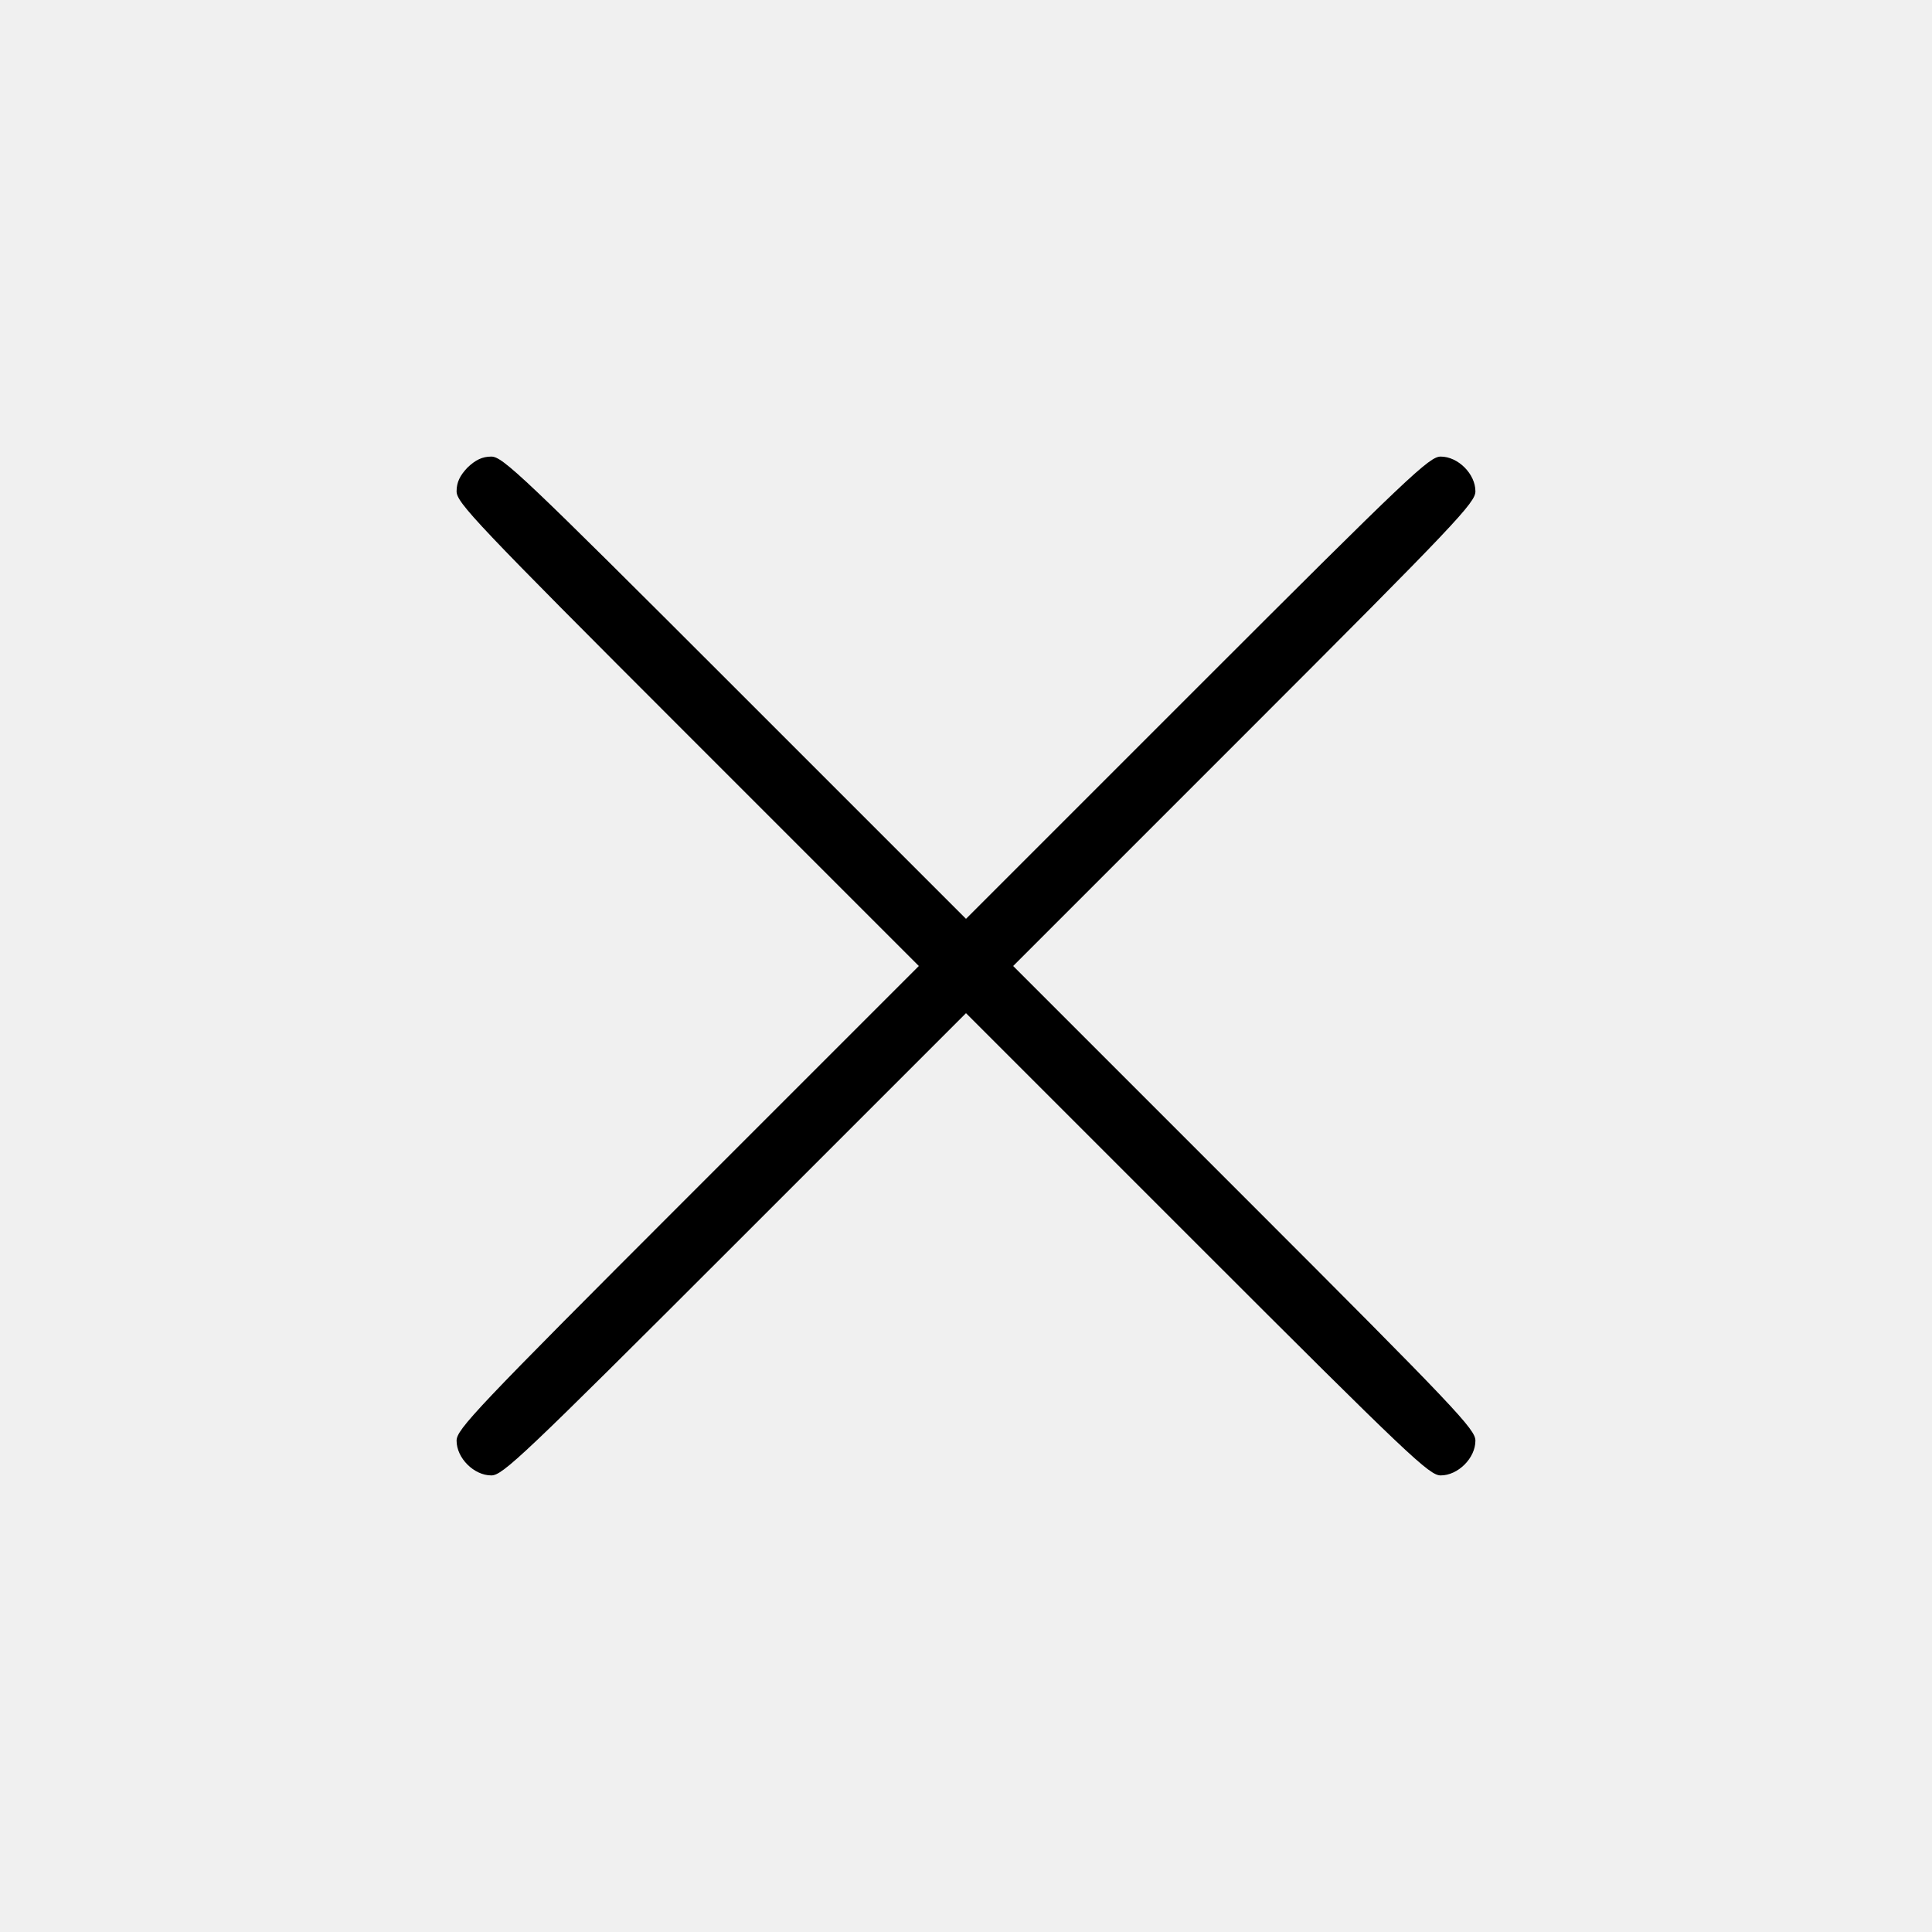
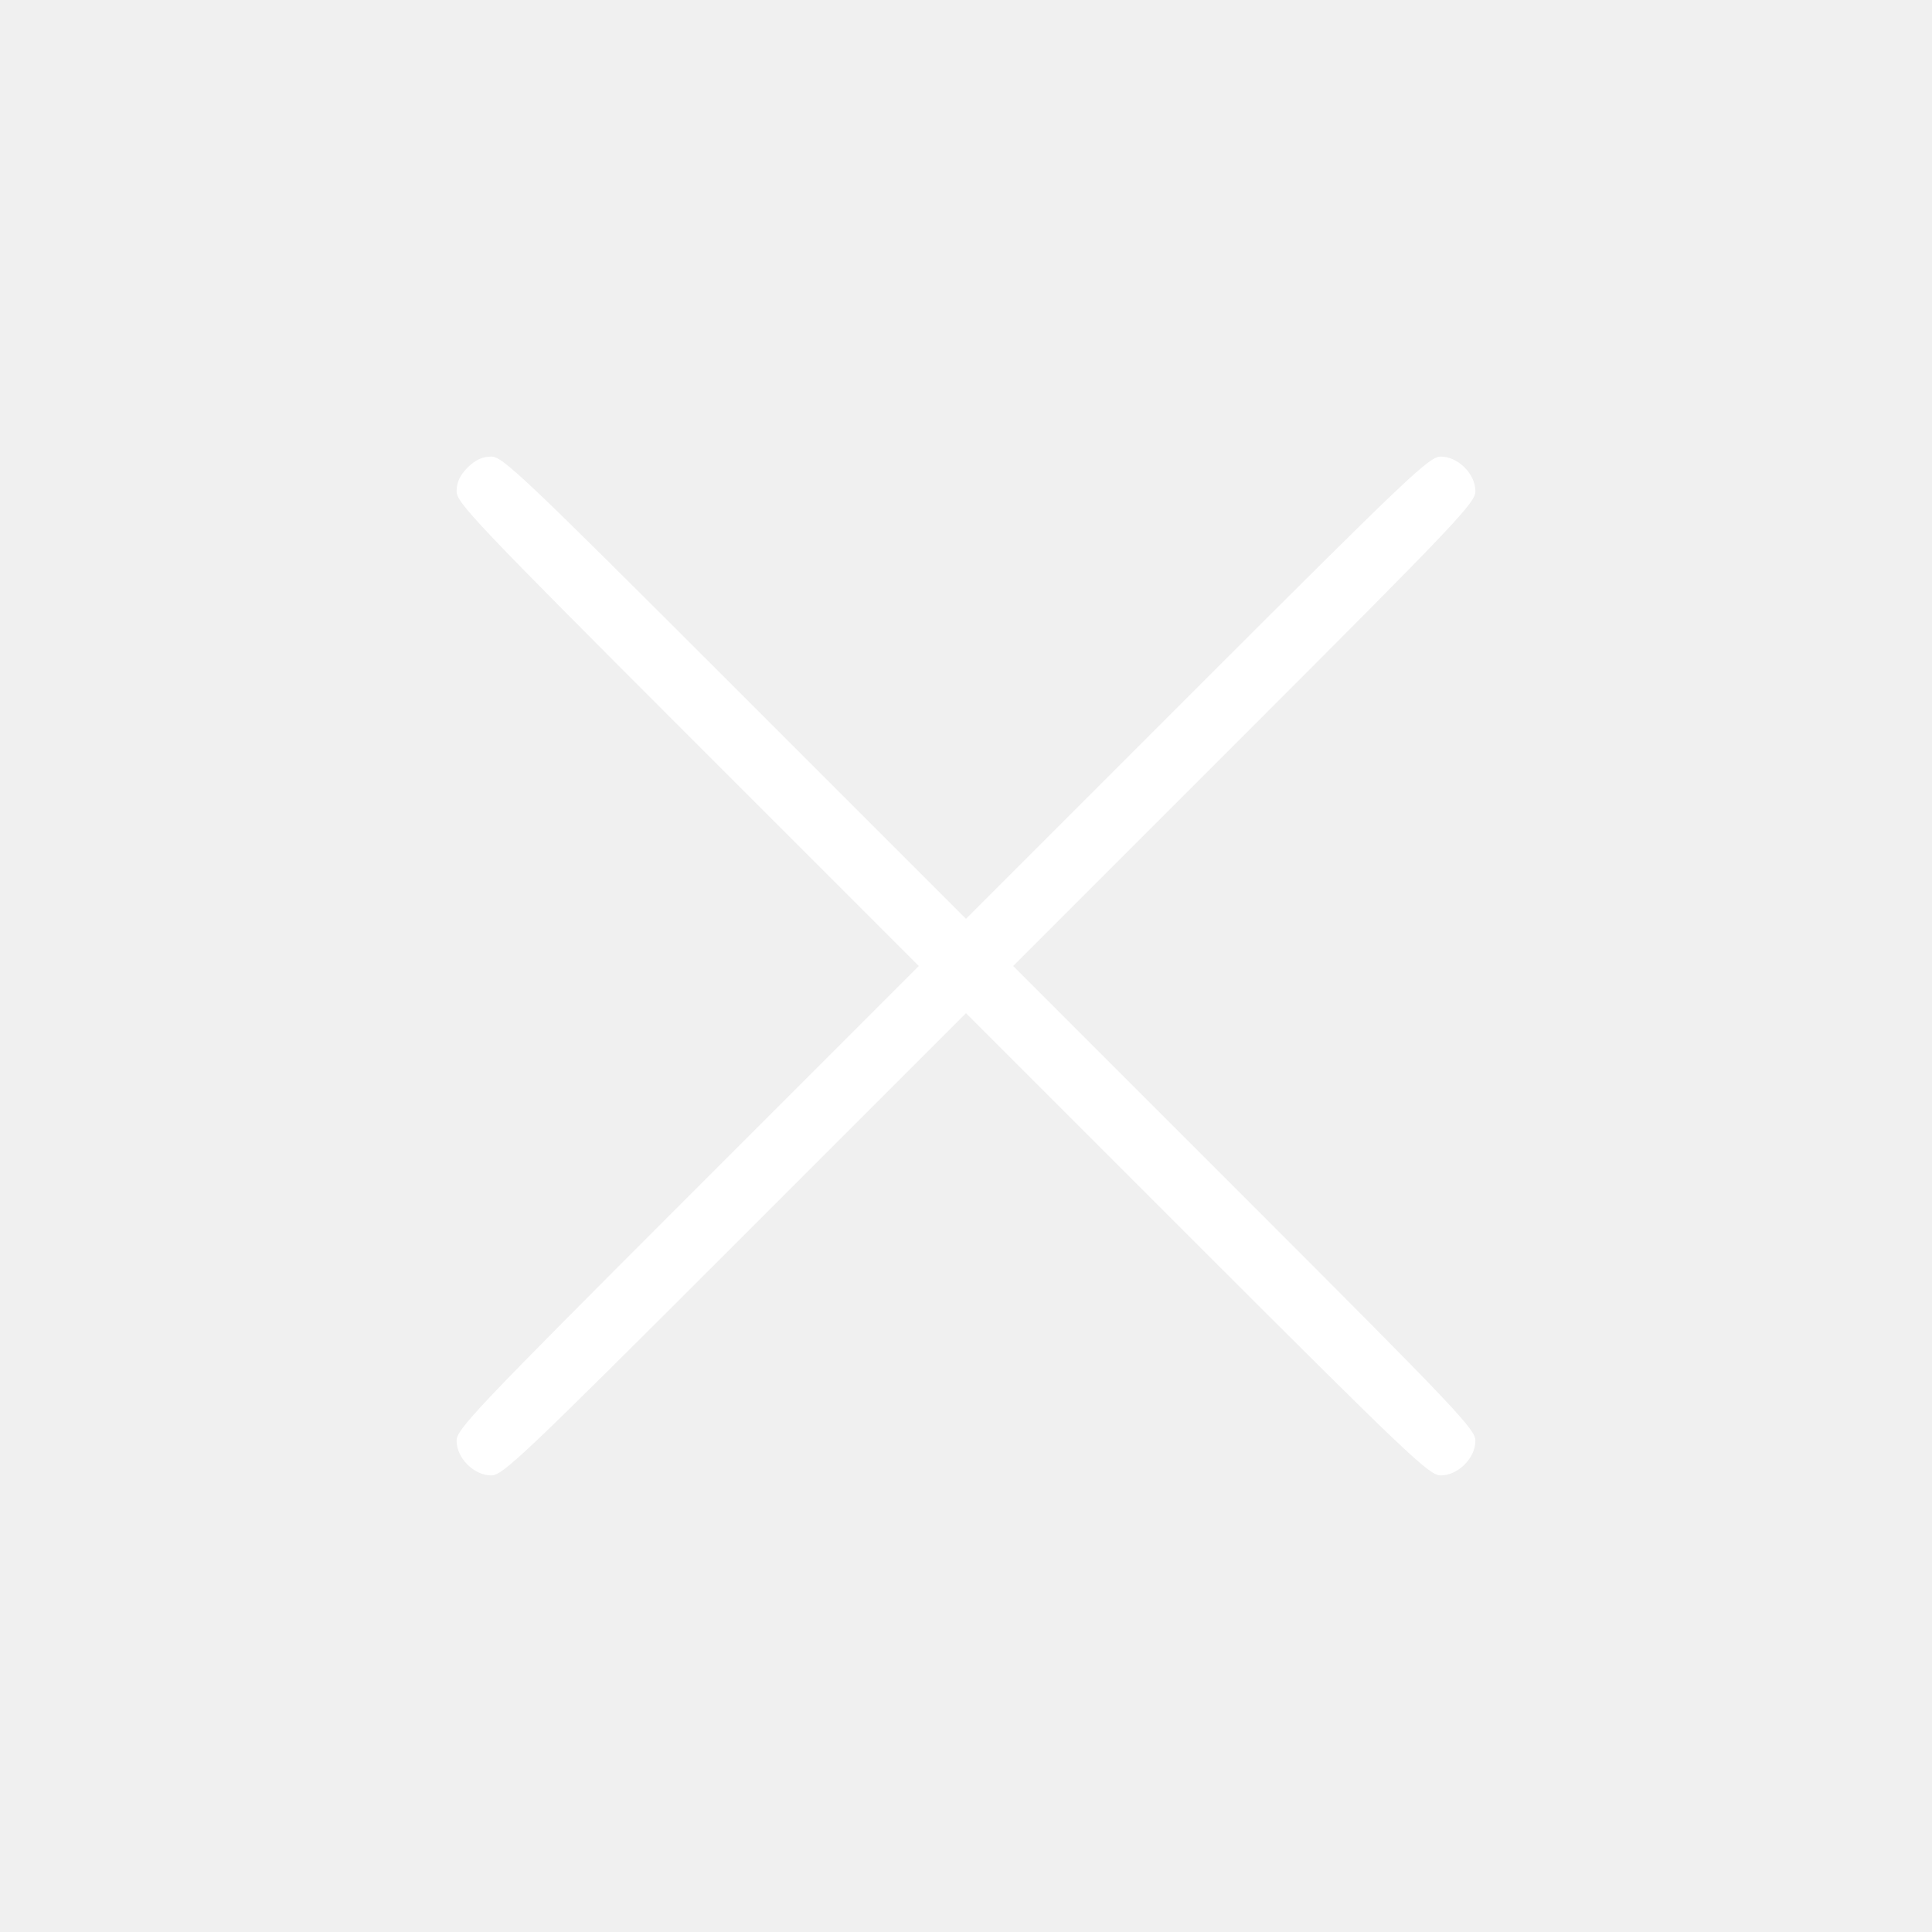
<svg xmlns="http://www.w3.org/2000/svg" version="1.0" width="512pt" height="512pt" viewBox="0 0 512 512" preserveAspectRatio="xMidYMid meet">
-   <g transform="translate(0,512) scale(0.1,-0.1)" fill="#000000" stroke="none">
+   <g transform="translate(0,512) scale(0.1,-0.1)" fill="#ffffff" stroke="none">
    <path d="M1239 3881 c-20 -21 -29 -39 -29 -63 0 -30 49 -82 612 -645 l613 -613 -613 -613 c-563 -563 -612 -615 -612 -645 0 -46 46 -92 92 -92 30 0 82 49 645 612 l613 613 613 -613 c563 -563 615 -612 645 -612 46 0 92 46 92 92 0 30 -49 82 -612 645 l-613 613 613 613 c563 563 612 615 612 645 0 46 -46 92 -92 92 -30 0 -82 -49 -645 -612 l-613 -613 -613 613 c-563 563 -615 612 -645 612 -24 0 -42 -9 -63 -29z" />
  </g>
</svg>
